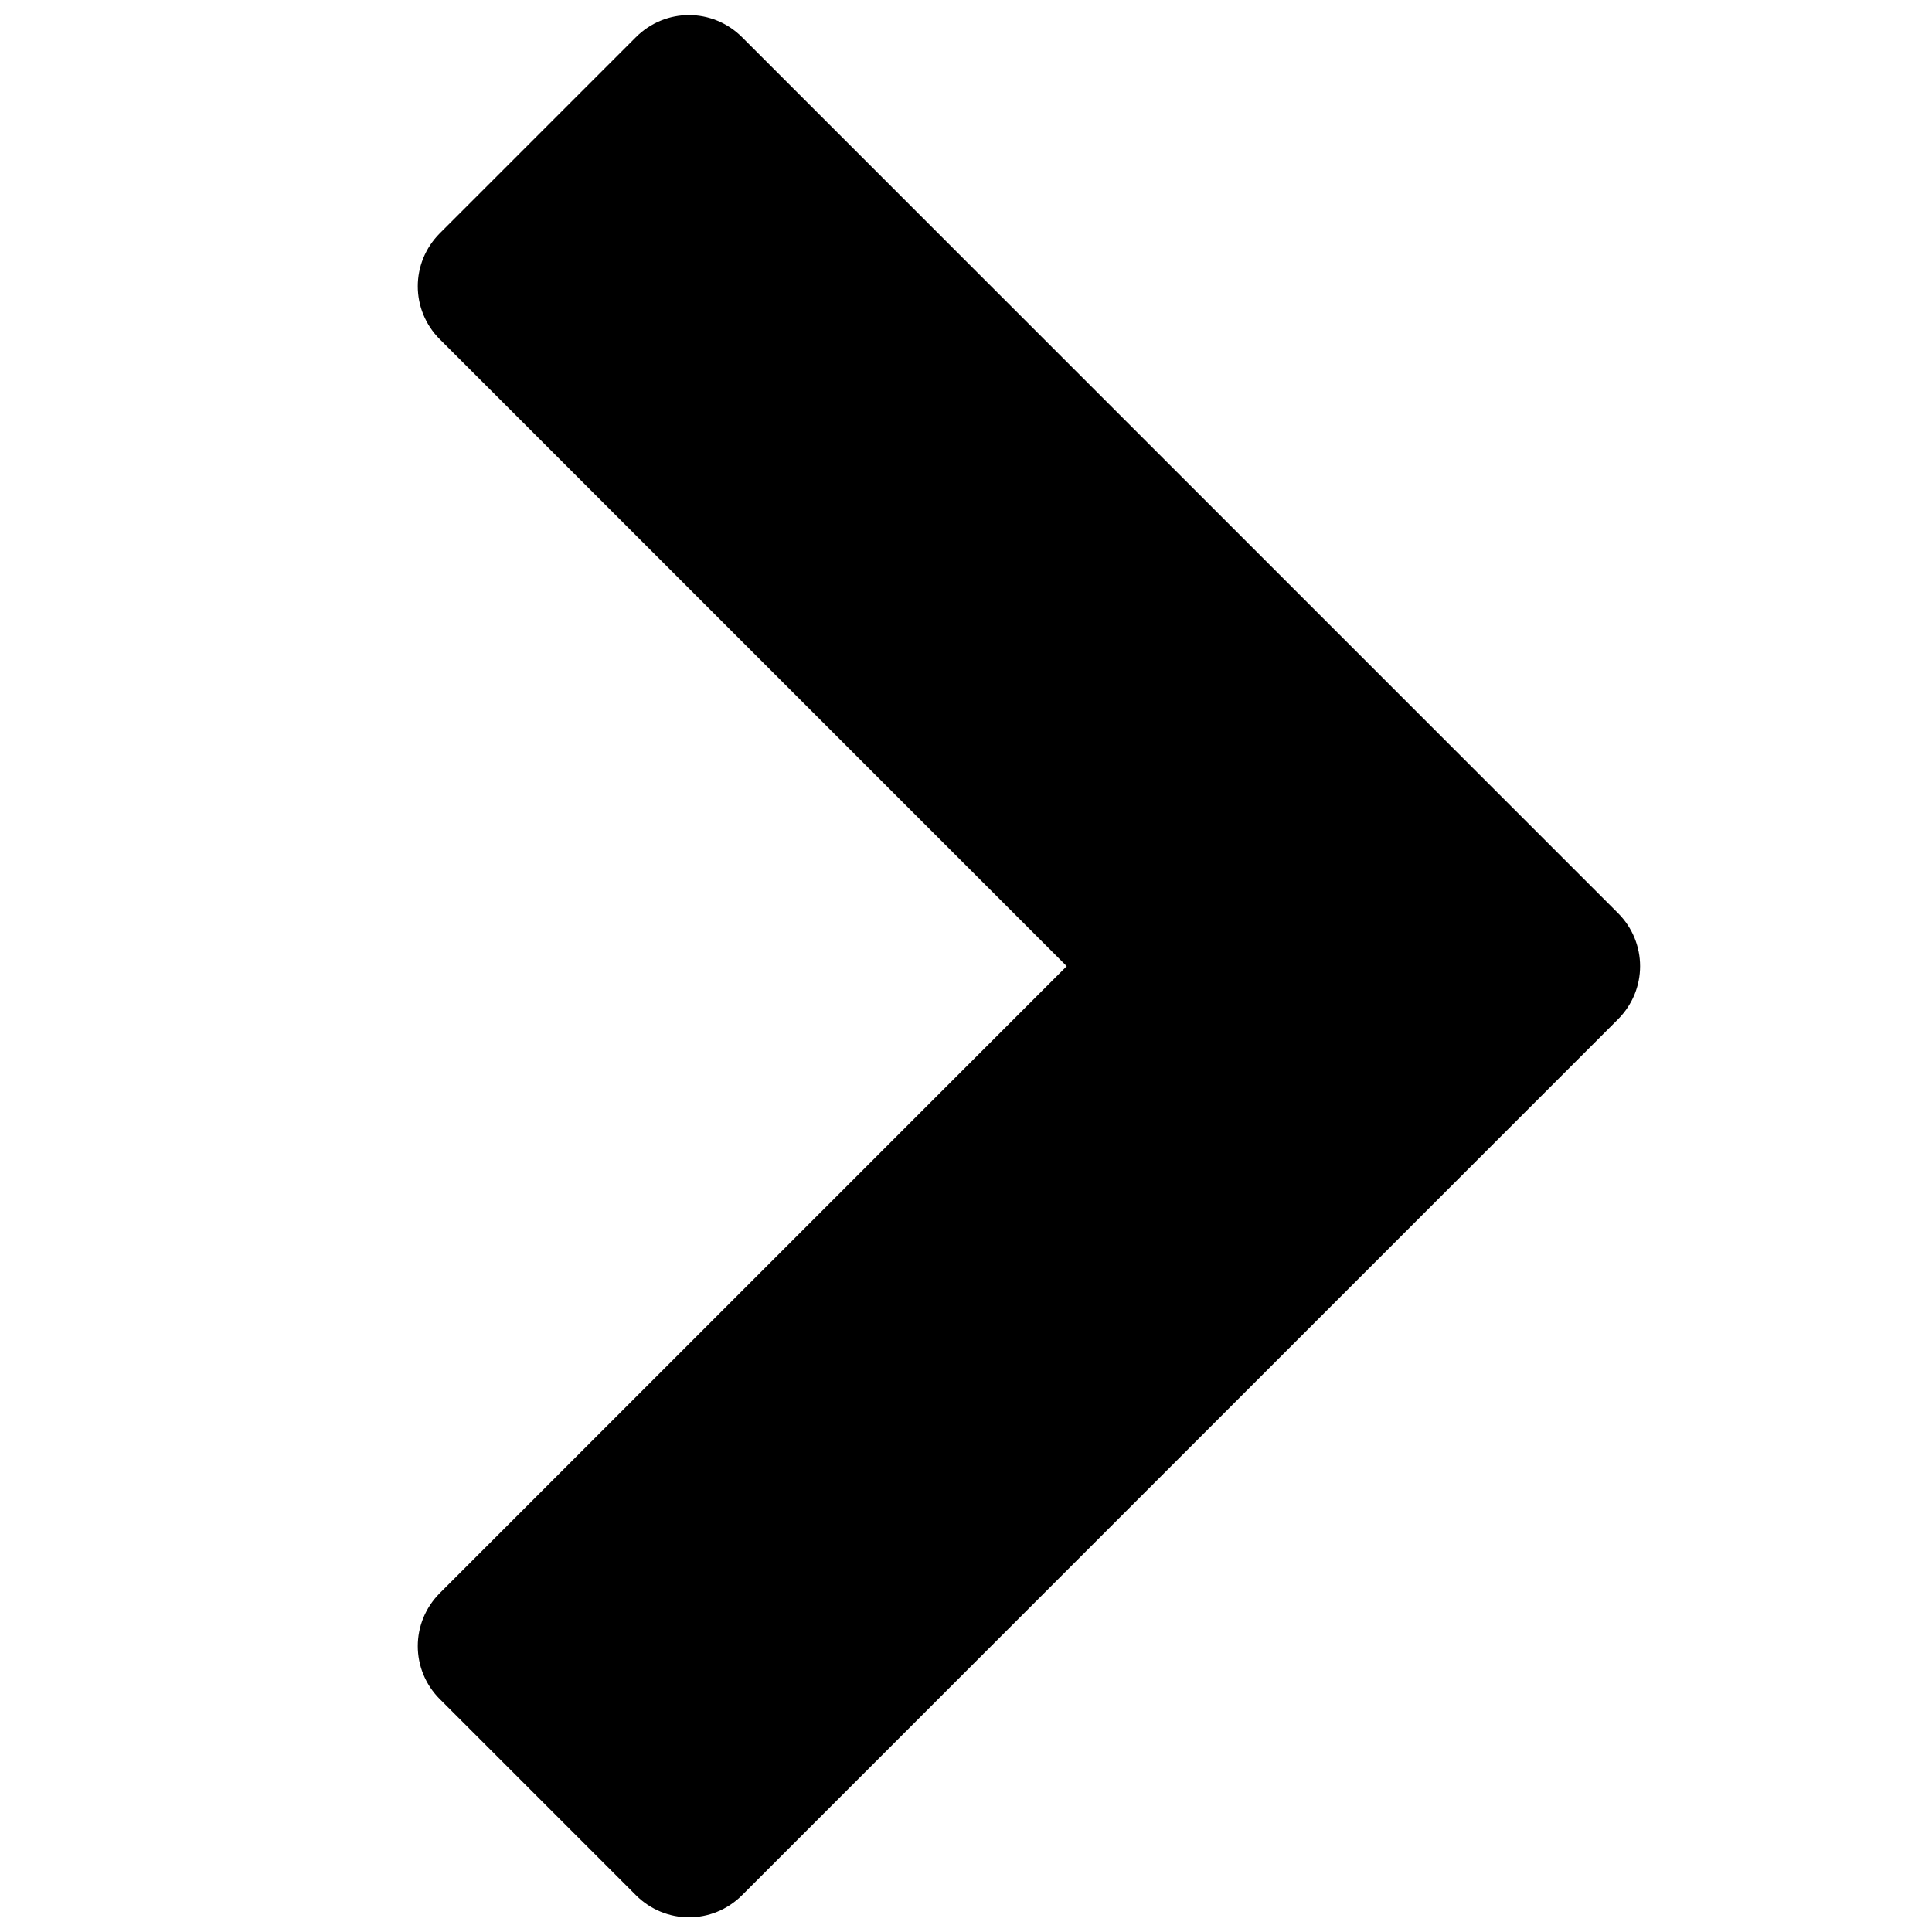
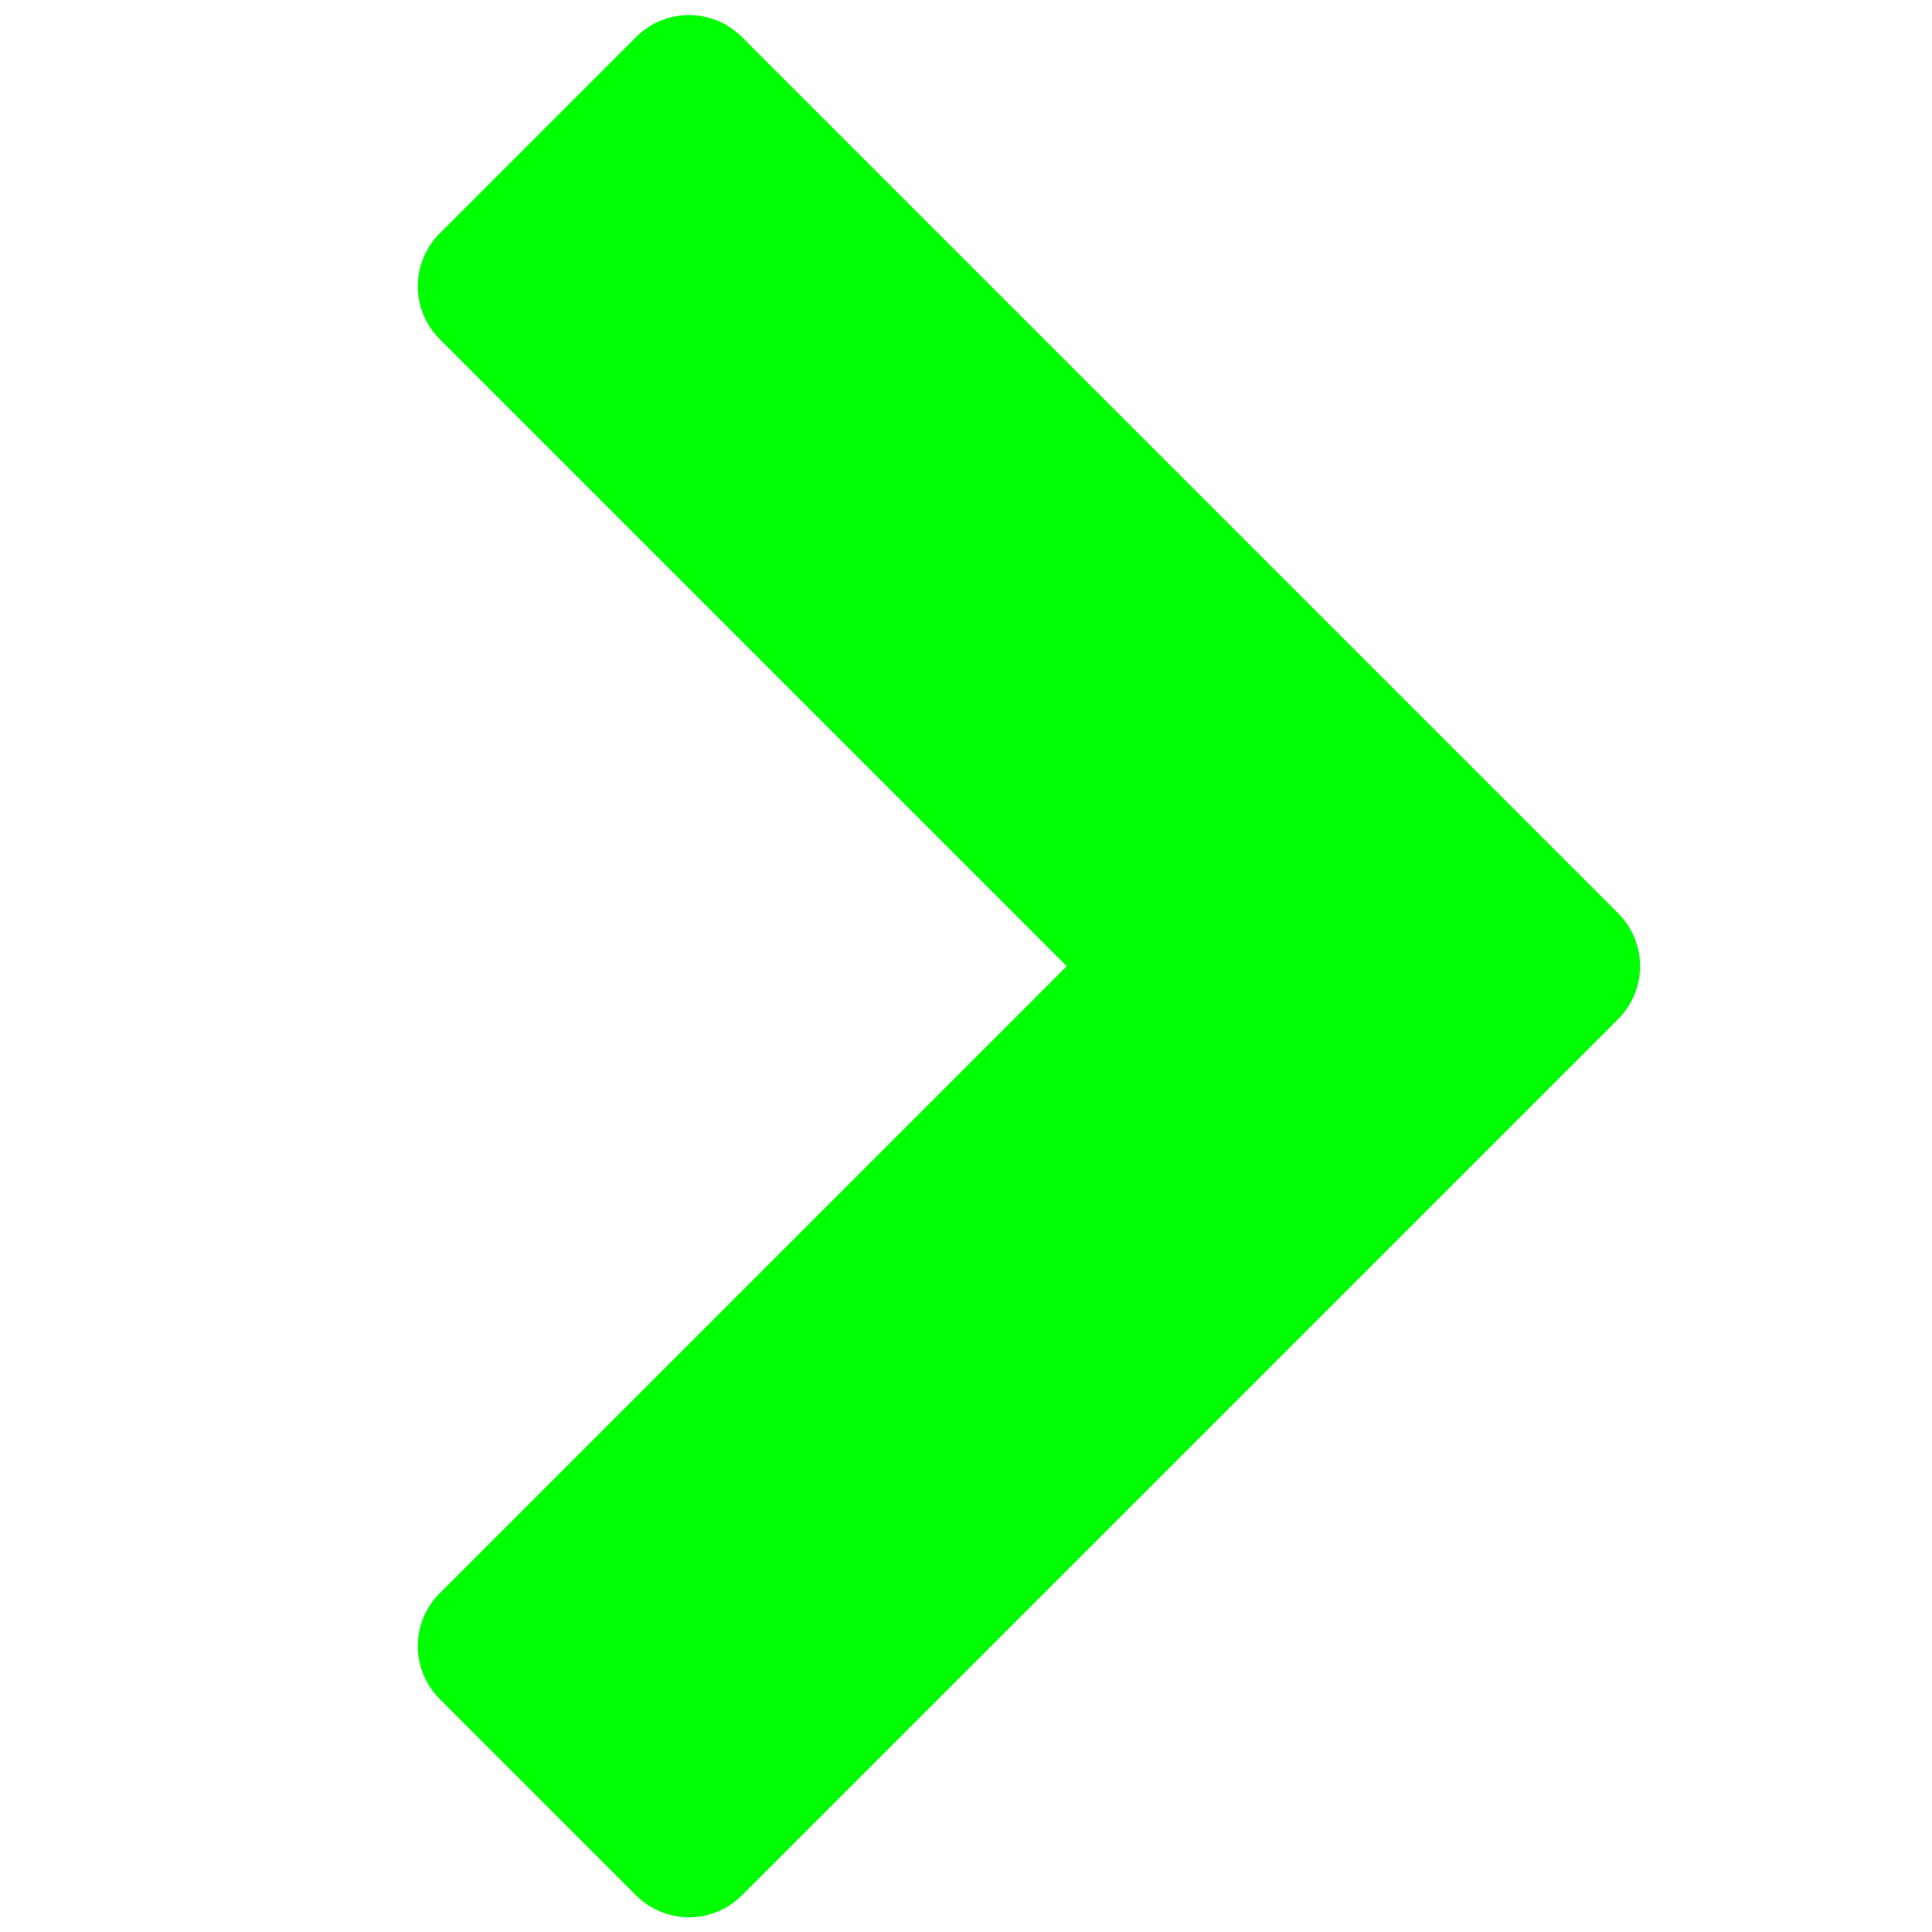
<svg xmlns="http://www.w3.org/2000/svg" width="64px" height="64px" id="svg2985" version="1.1">
  <defs id="defs2987" />
  <g id="layer1">
-     <g style="font-style:normal;font-variant:normal;font-weight:normal;font-stretch:normal;font-size:70.071px;line-height:125%;font-family:Arial;-inkscape-font-specification:Arial;letter-spacing:0px;word-spacing:0px;fill:#000000;fill-opacity:1;stroke:none" id="text2993">
-       <path d="m 53.597,33.766 c 0.978,-0.978 0.978,-2.542 0,-3.519 L 24.583,1.233 c -0.978,-0.978 -2.542,-0.978 -3.519,0 l -6.491,6.491 c -0.978,0.978 -0.978,2.542 0,3.519 L 35.336,32.006 14.573,52.77 c -0.978,0.978 -0.978,2.542 0,3.519 l 6.491,6.491 c 0.978,0.978 2.542,0.978 3.519,0 L 53.597,33.766 Z" style="font-style:normal;font-variant:normal;font-weight:normal;font-stretch:normal;font-family:FontAwesome;-inkscape-font-specification:FontAwesome" id="path9084" />
+     <g style="font-style:normal;font-variant:normal;font-weight:normal;font-stretch:normal;font-size:70.071px;line-height:125%;font-family:Arial;-inkscape-font-specification:Arial;letter-spacing:0px;word-spacing:0px;fill:#00ff00;fill-opacity:1;stroke:none" id="text2993">
+       <path d="m 53.597,33.766 c 0.978,-0.978 0.978,-2.542 0,-3.519 L 24.583,1.233 c -0.978,-0.978 -2.542,-0.978 -3.519,0 l -6.491,6.491 c -0.978,0.978 -0.978,2.542 0,3.519 L 35.336,32.006 14.573,52.77 c -0.978,0.978 -0.978,2.542 0,3.519 l 6.491,6.491 c 0.978,0.978 2.542,0.978 3.519,0 L 53.597,33.766 Z" style="font-style:normal;font-variant:normal;font-weight:normal;font-stretch:normal;font-family:FontAwesome;-inkscape-font-specification:FontAwesome;fill:#00ff00;fill-opacity:1" id="path9084" />
    </g>
  </g>
</svg>
